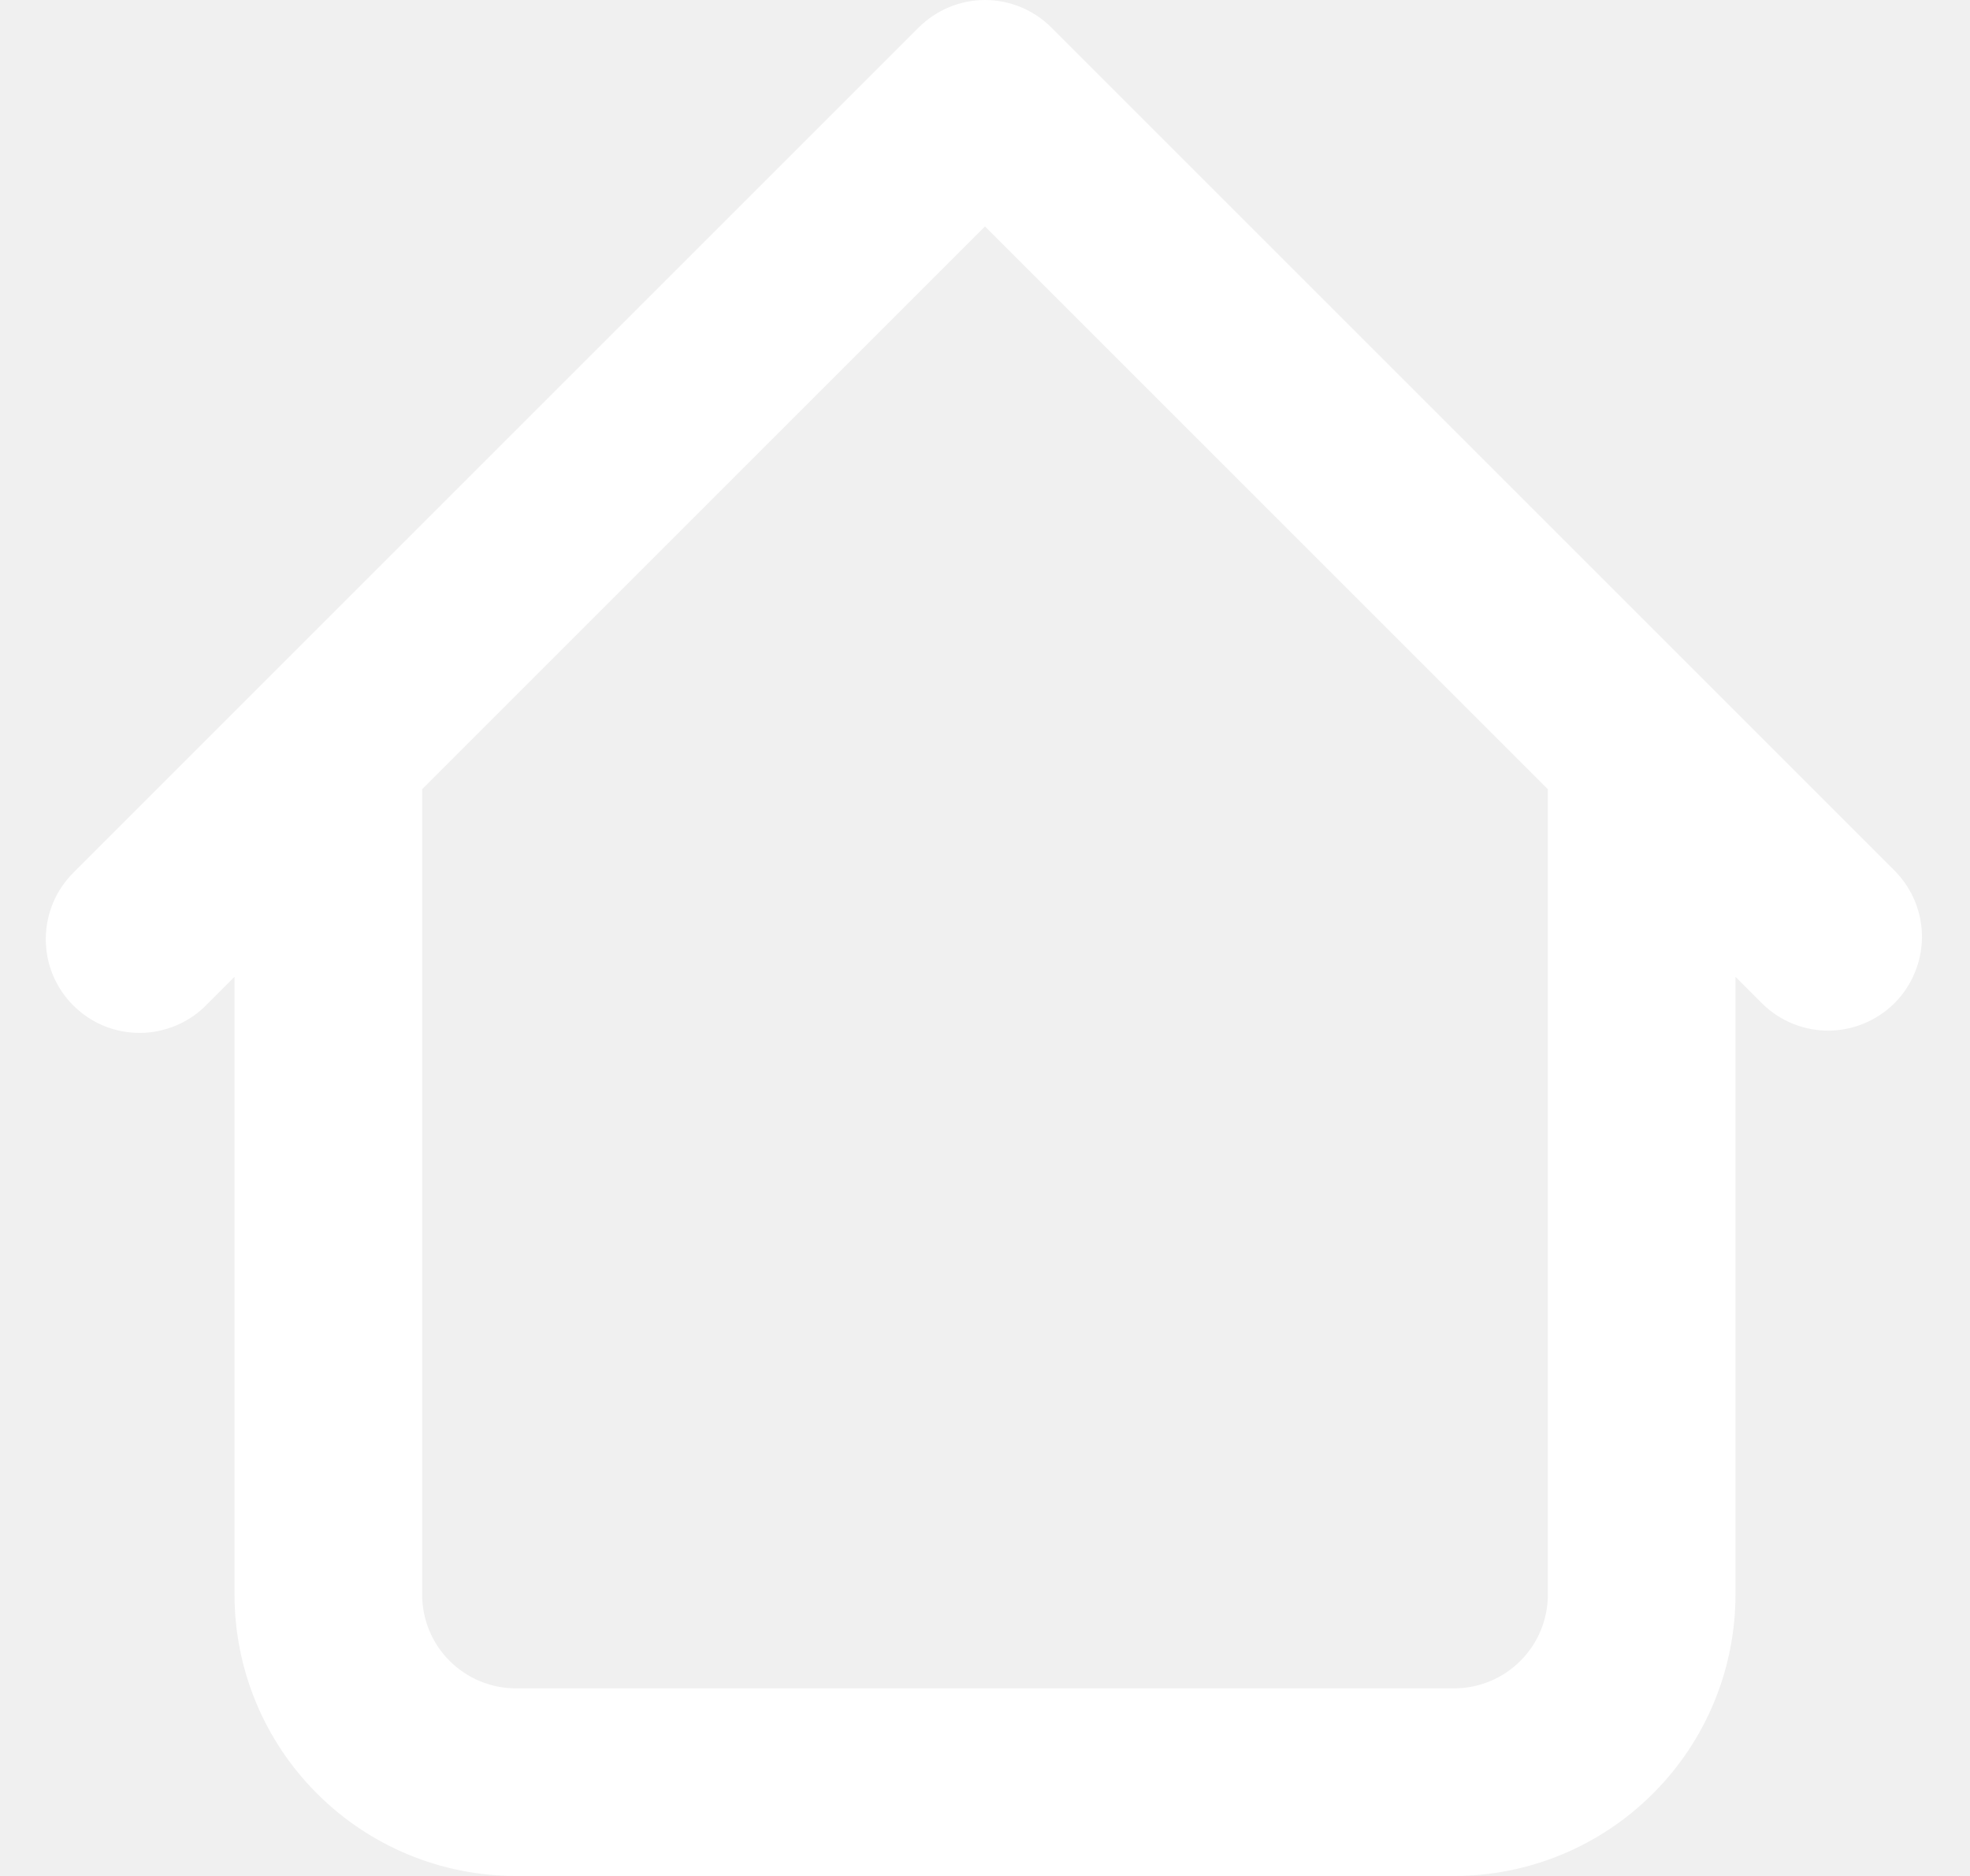
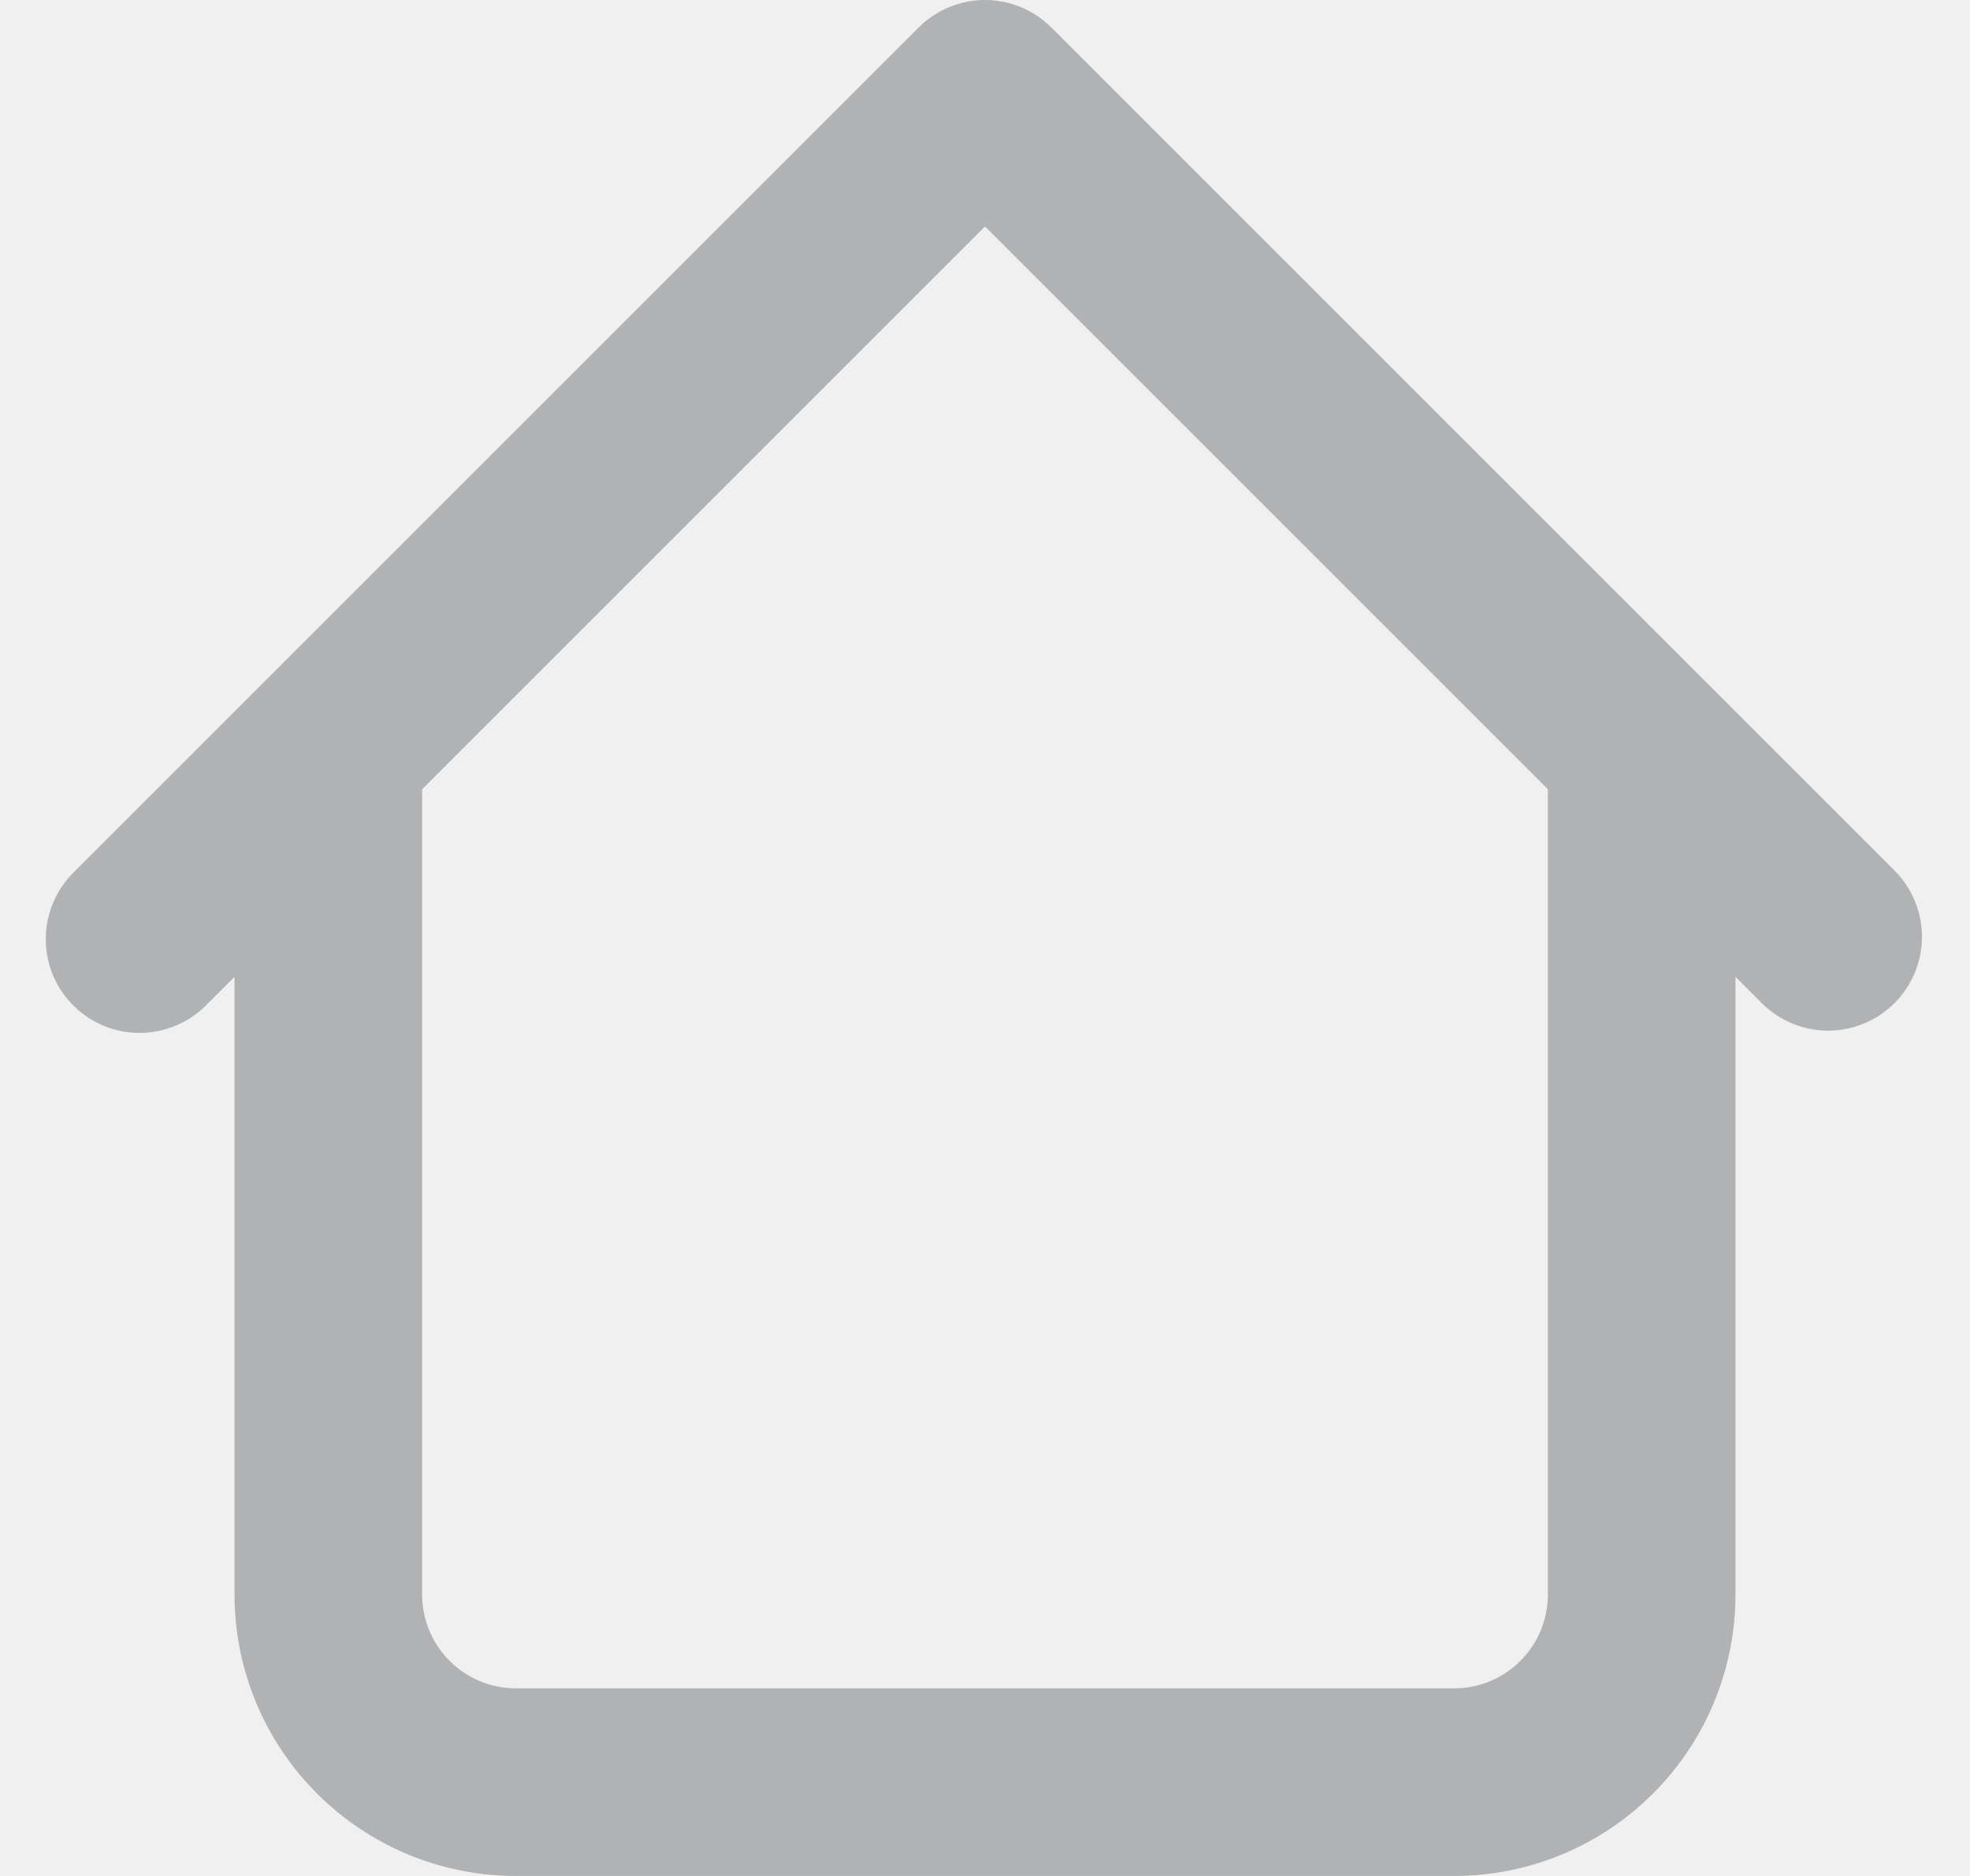
<svg xmlns="http://www.w3.org/2000/svg" width="21" height="20" viewBox="0 0 21 20" fill="none">
-   <path d="M18.5 8C18.5 7.735 18.395 7.48 18.207 7.293C18.02 7.105 17.765 7 17.5 7C17.235 7 16.98 7.105 16.793 7.293C16.605 7.48 16.5 7.735 16.5 8H18.5ZM4.5 8C4.5 7.735 4.395 7.48 4.207 7.293C4.02 7.105 3.765 7 3.5 7C3.235 7 2.981 7.105 2.793 7.293C2.605 7.48 2.5 7.735 2.5 8H4.5ZM18.793 10.707C18.982 10.889 19.234 10.99 19.497 10.988C19.759 10.985 20.009 10.88 20.195 10.695C20.38 10.509 20.485 10.259 20.488 9.996C20.49 9.734 20.389 9.482 20.207 9.293L18.793 10.707ZM10.5 1L11.207 0.293C11.02 0.106 10.765 0 10.5 0C10.235 0 9.981 0.106 9.793 0.293L10.5 1ZM0.793 9.293C0.698 9.385 0.621 9.496 0.569 9.618C0.517 9.74 0.489 9.871 0.488 10.004C0.487 10.136 0.512 10.268 0.562 10.391C0.613 10.514 0.687 10.626 0.781 10.719C0.875 10.813 0.986 10.887 1.109 10.938C1.232 10.988 1.364 11.013 1.496 11.012C1.629 11.011 1.76 10.983 1.882 10.931C2.004 10.879 2.115 10.803 2.207 10.707L0.793 9.293ZM5.5 20H15.5V18H5.5V20ZM18.5 17V8H16.5V17H18.5ZM4.5 17V8H2.5V17H4.5ZM20.207 9.293L11.207 0.293L9.793 1.707L18.793 10.707L20.207 9.293ZM9.793 0.293L0.793 9.293L2.207 10.707L11.207 1.707L9.793 0.293ZM15.5 20C16.296 20 17.059 19.684 17.621 19.121C18.184 18.559 18.5 17.796 18.5 17H16.5C16.5 17.265 16.395 17.52 16.207 17.707C16.02 17.895 15.765 18 15.5 18V20ZM5.5 18C5.235 18 4.981 17.895 4.793 17.707C4.605 17.52 4.5 17.265 4.5 17H2.5C2.5 17.796 2.816 18.559 3.379 19.121C3.941 19.684 4.704 20 5.5 20V18Z" fill="white" />
+   <path d="M18.5 8C18.5 7.735 18.395 7.48 18.207 7.293C18.02 7.105 17.765 7 17.5 7C17.235 7 16.98 7.105 16.793 7.293C16.605 7.48 16.5 7.735 16.5 8H18.5ZM4.5 8C4.5 7.735 4.395 7.48 4.207 7.293C4.02 7.105 3.765 7 3.5 7C3.235 7 2.981 7.105 2.793 7.293C2.605 7.48 2.5 7.735 2.5 8H4.5ZM18.793 10.707C18.982 10.889 19.234 10.99 19.497 10.988C19.759 10.985 20.009 10.88 20.195 10.695C20.38 10.509 20.485 10.259 20.488 9.996C20.49 9.734 20.389 9.482 20.207 9.293L18.793 10.707ZM10.5 1L11.207 0.293C11.02 0.106 10.765 0 10.5 0C10.235 0 9.981 0.106 9.793 0.293L10.5 1ZM0.793 9.293C0.698 9.385 0.621 9.496 0.569 9.618C0.517 9.74 0.489 9.871 0.488 10.004C0.487 10.136 0.512 10.268 0.562 10.391C0.613 10.514 0.687 10.626 0.781 10.719C0.875 10.813 0.986 10.887 1.109 10.938C1.232 10.988 1.364 11.013 1.496 11.012C1.629 11.011 1.76 10.983 1.882 10.931C2.004 10.879 2.115 10.803 2.207 10.707L0.793 9.293ZM5.5 20H15.5V18H5.5V20ZM18.5 17V8H16.5V17H18.5ZM4.5 17V8H2.5V17H4.5ZM20.207 9.293L11.207 0.293L9.793 1.707L18.793 10.707L20.207 9.293ZM9.793 0.293L0.793 9.293L2.207 10.707L11.207 1.707L9.793 0.293ZM15.5 20C16.296 20 17.059 19.684 17.621 19.121C18.184 18.559 18.5 17.796 18.5 17H16.5C16.5 17.265 16.395 17.52 16.207 17.707C16.02 17.895 15.765 18 15.5 18V20ZM5.5 18C5.235 18 4.981 17.895 4.793 17.707C4.605 17.52 4.5 17.265 4.5 17H2.5C2.5 17.796 2.816 18.559 3.379 19.121C3.941 19.684 4.704 20 5.5 20V18Z" fill="#B1B2B3" />
</svg>
